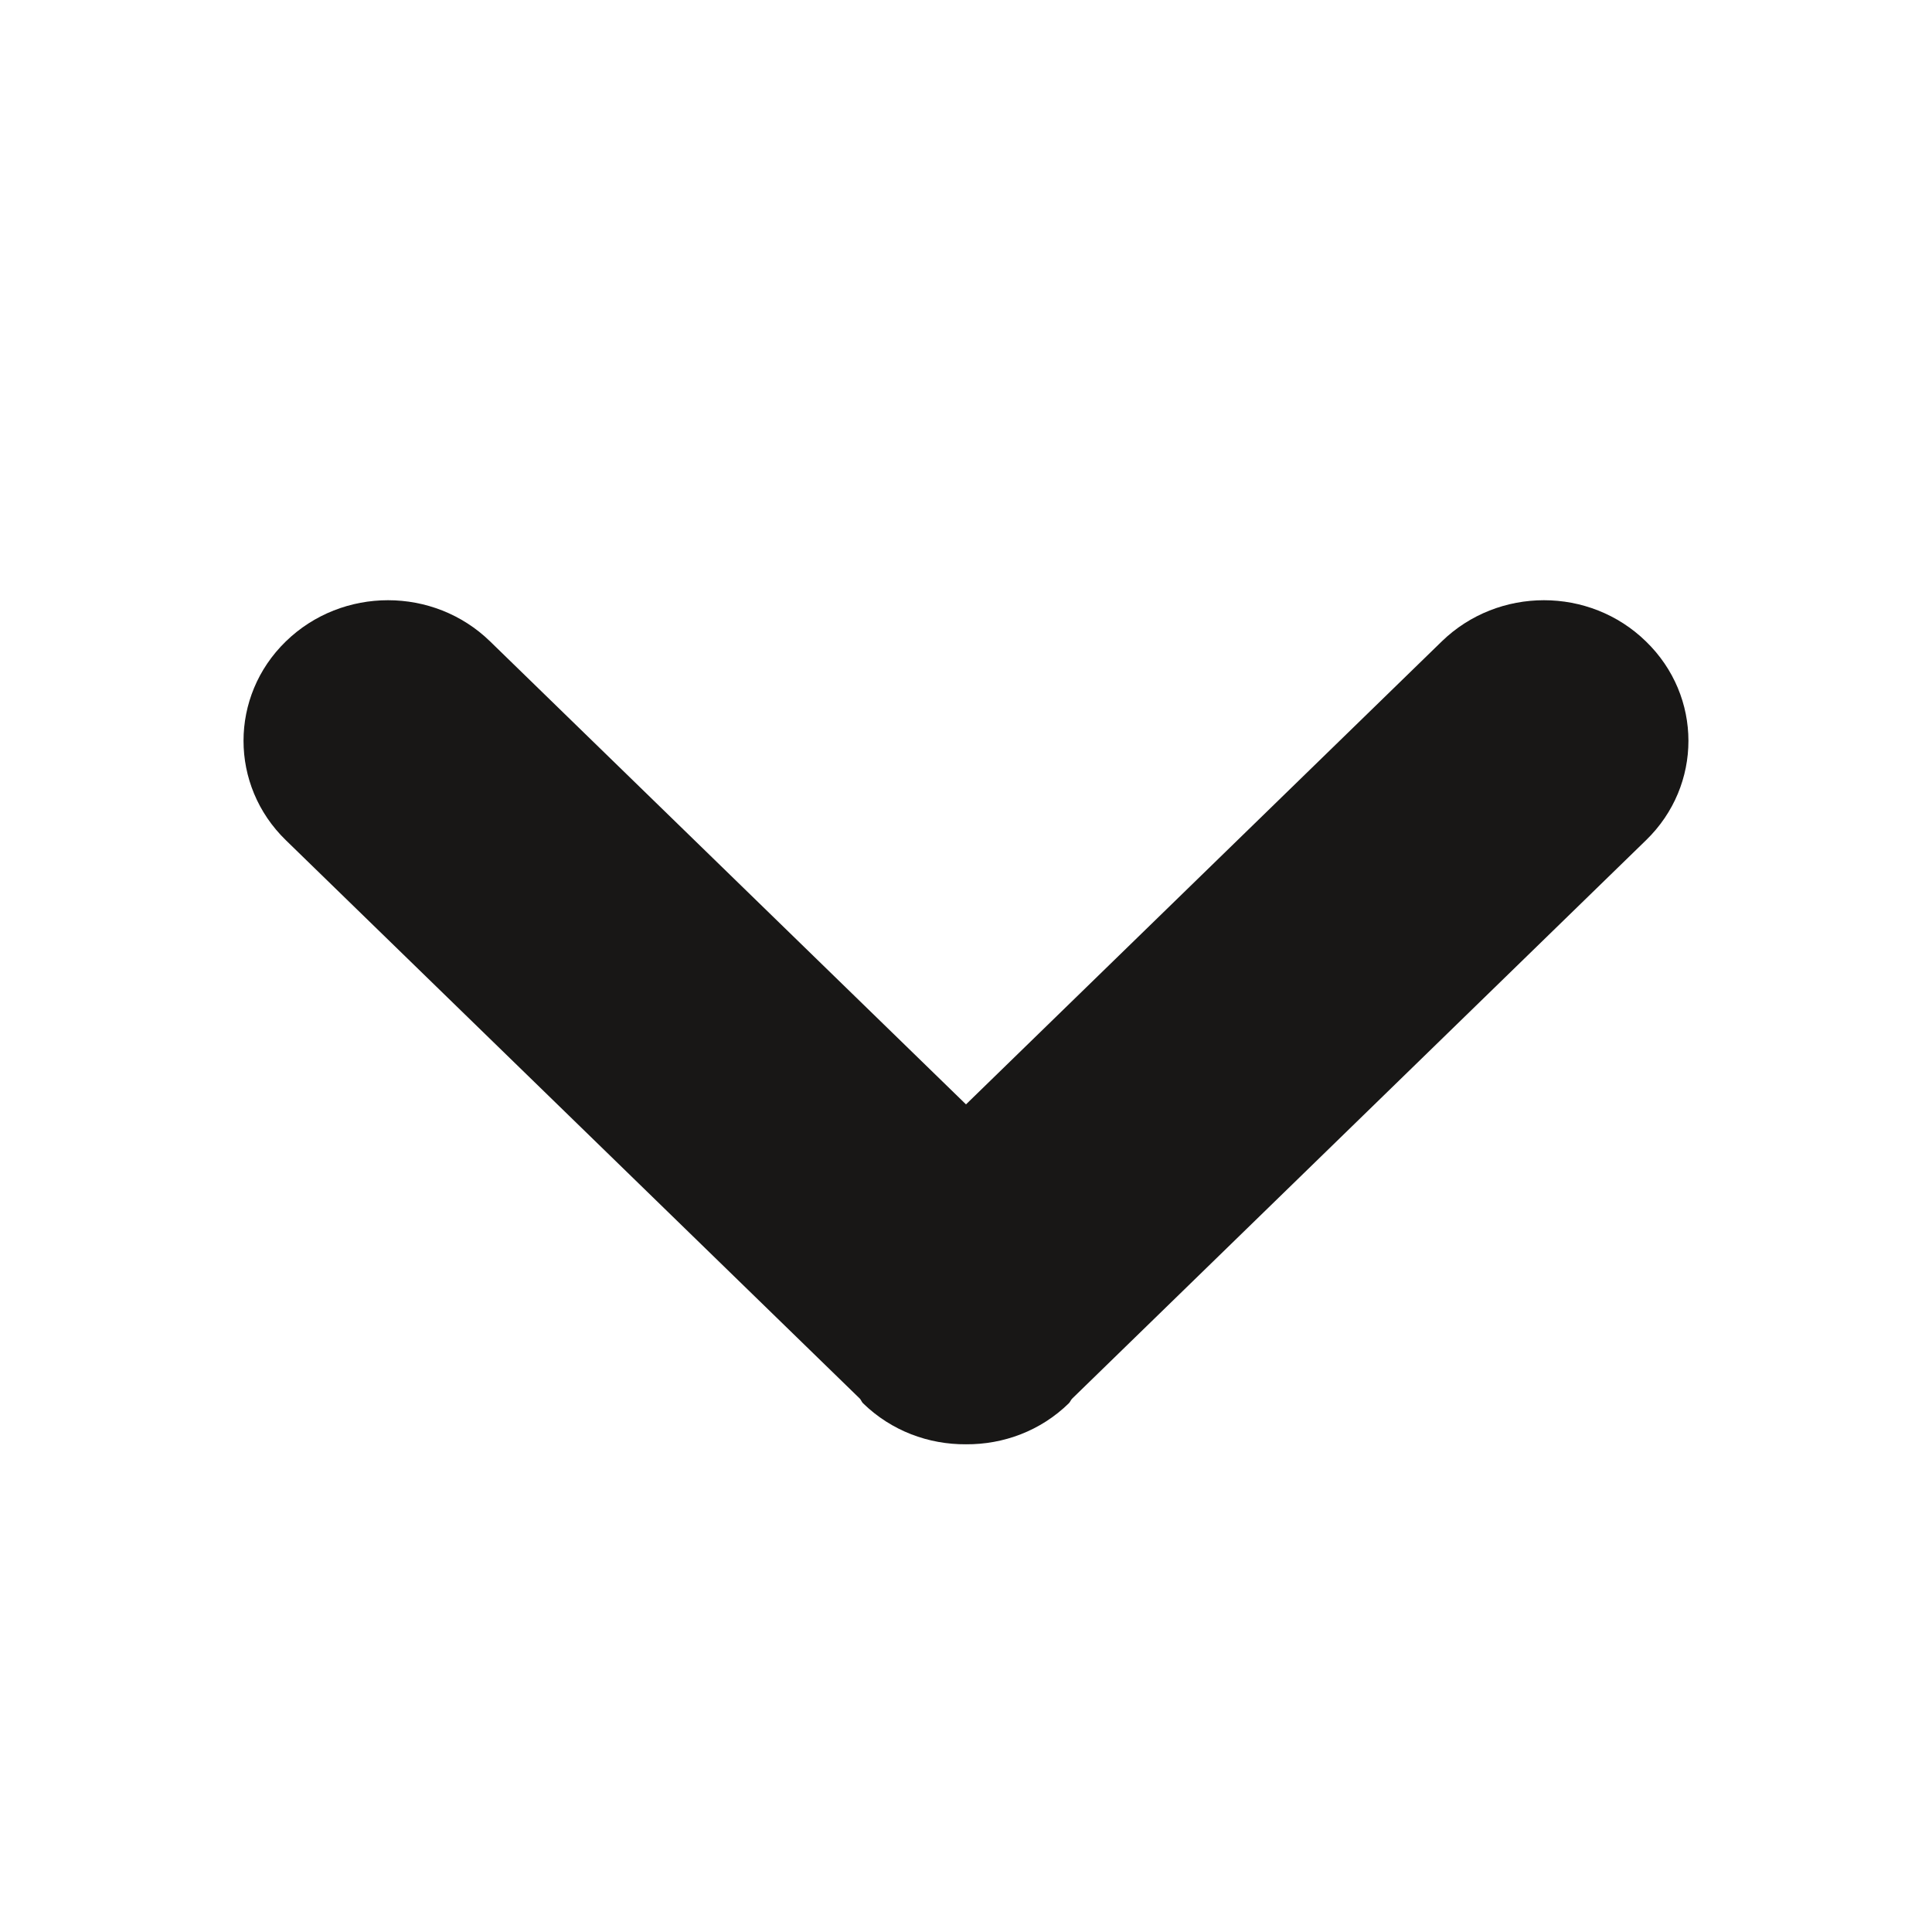
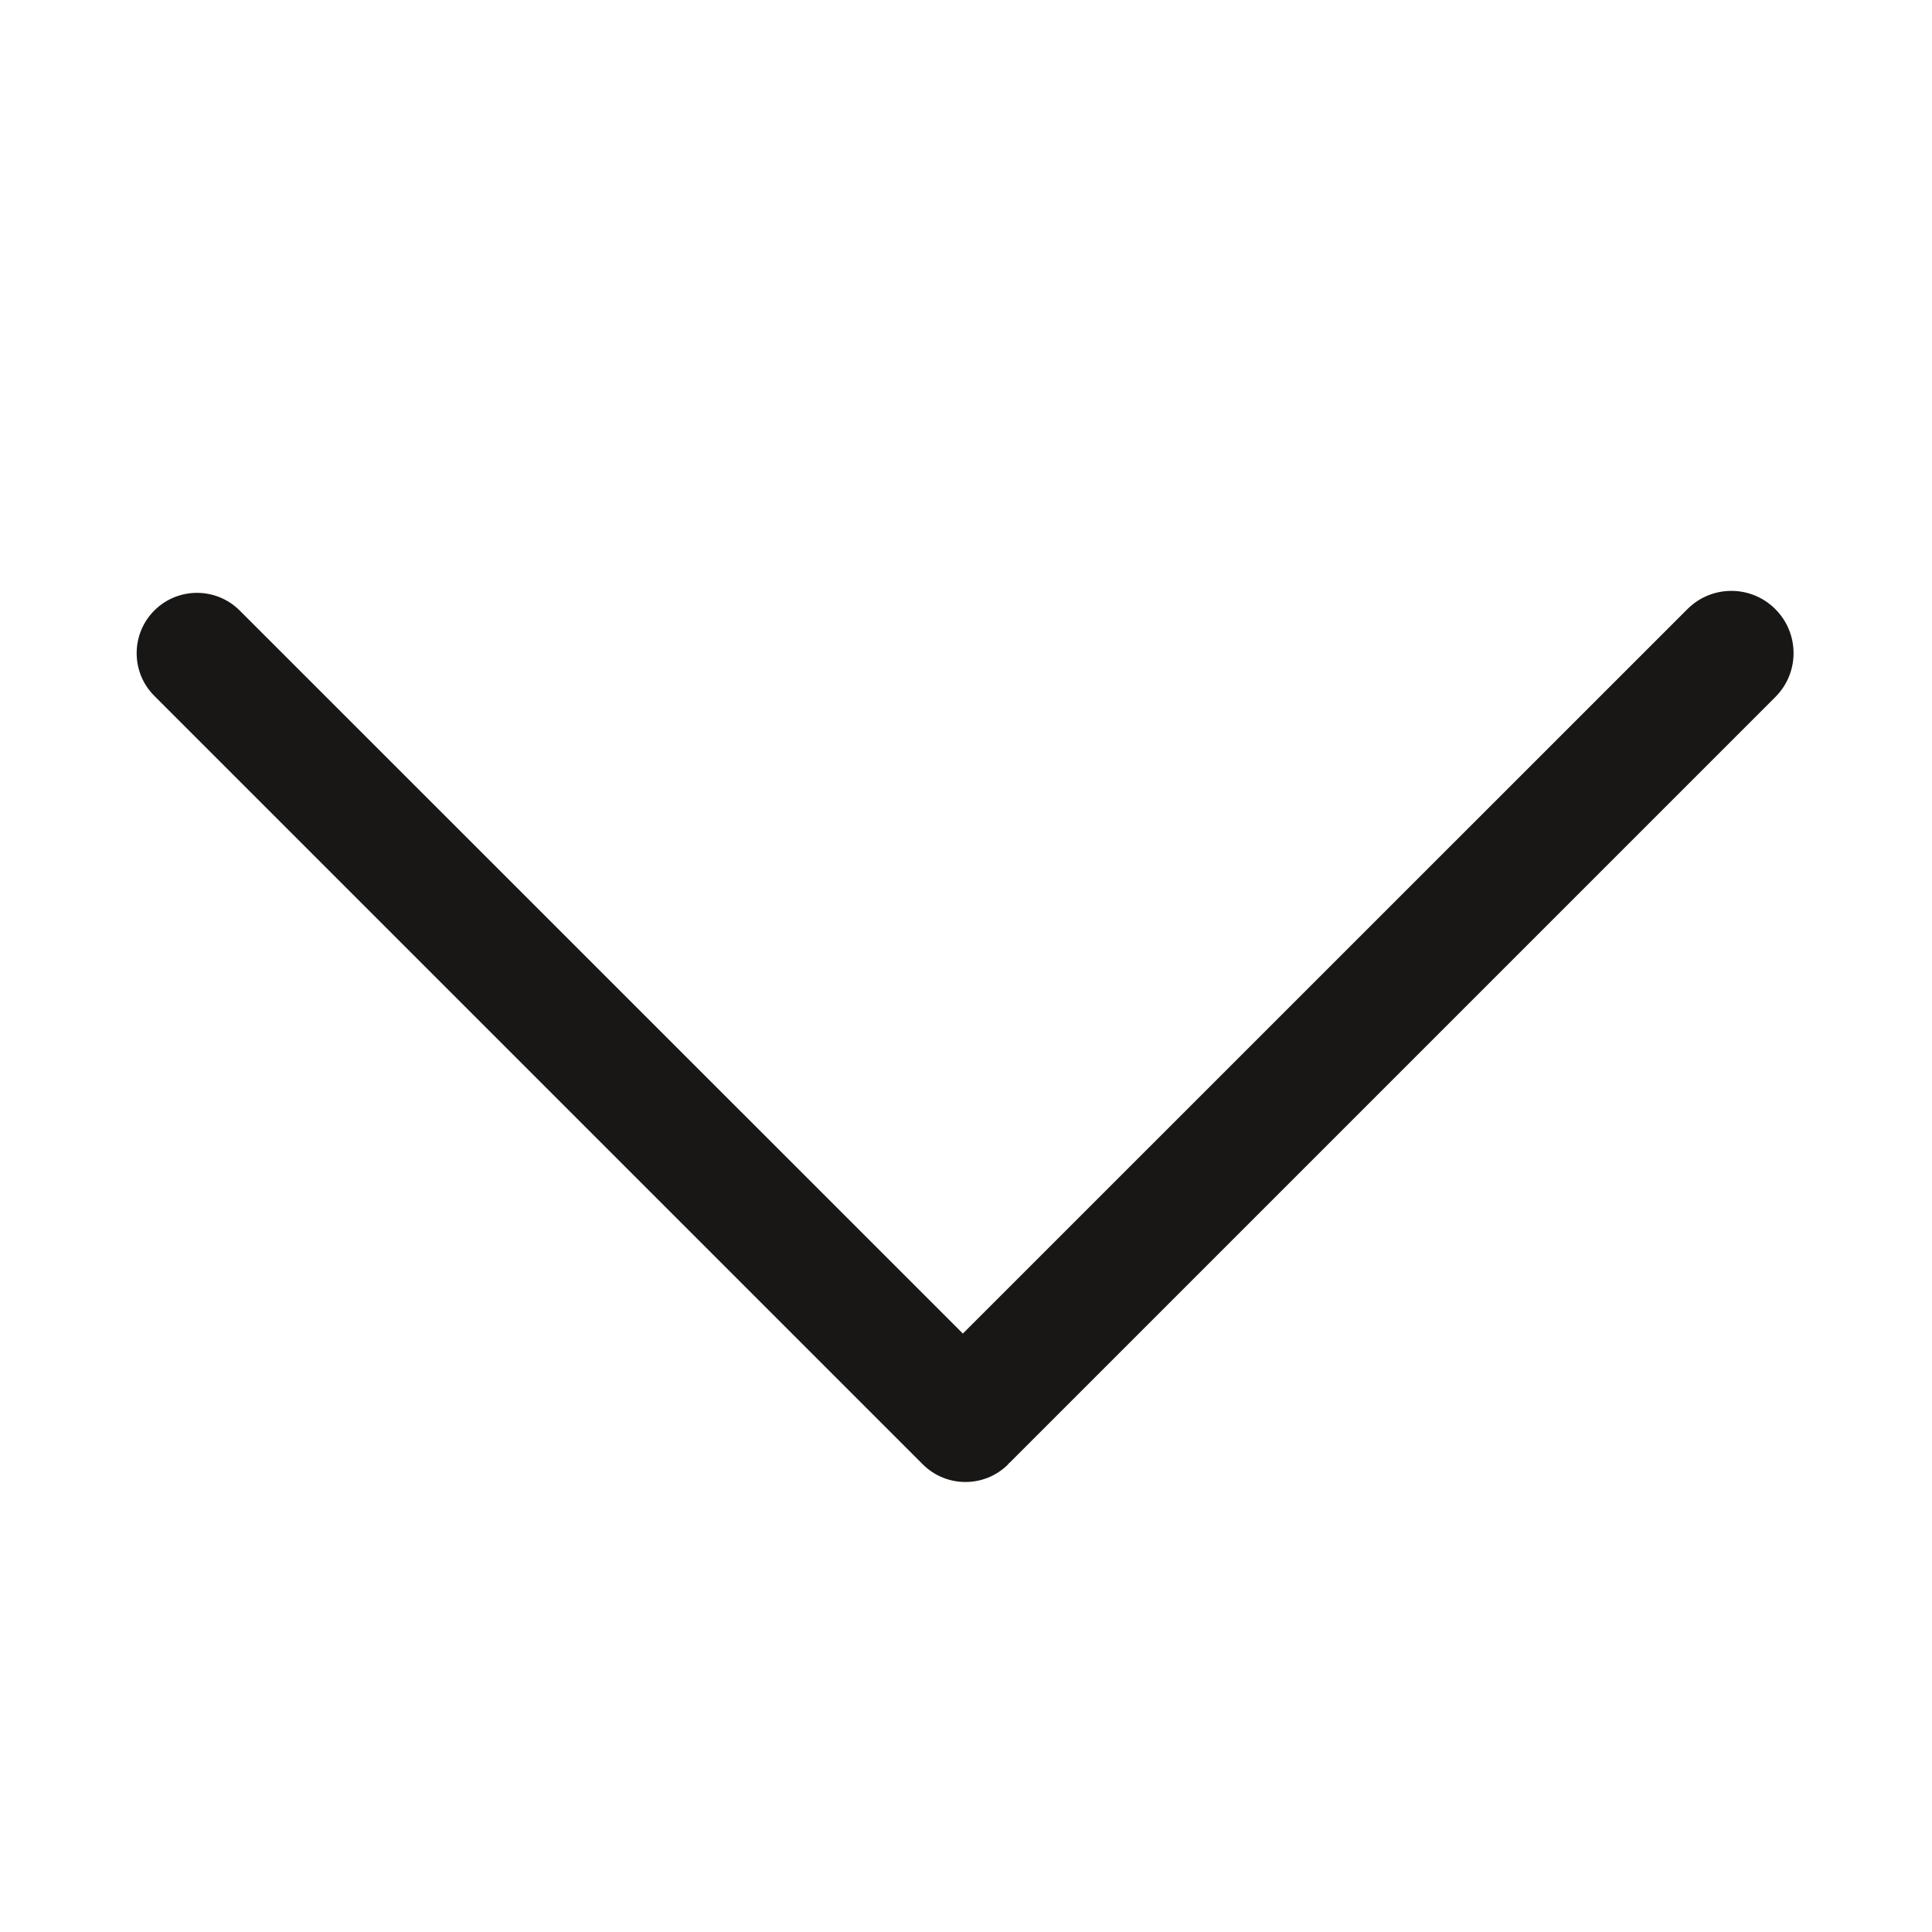
<svg xmlns="http://www.w3.org/2000/svg" version="1.1" id="Ebene_1" x="0px" y="0px" width="16px" height="16px" viewBox="0 0 16 16" enable-background="new 0 0 16 16" xml:space="preserve">
-   <path fill-rule="evenodd" clip-rule="evenodd" fill="#181716" d="M13.632,6.958l-4.754,4.626c-0.011,0.012-0.015,0.026-0.026,0.037  C8.617,11.851,8.309,11.963,8,11.961c-0.309,0.002-0.617-0.11-0.853-0.34c-0.011-0.011-0.015-0.025-0.025-0.037L2.367,6.958  C1.9,6.504,1.9,5.766,2.367,5.312c0.468-0.455,1.225-0.455,1.692,0L8,9.146l3.94-3.834c0.468-0.455,1.225-0.455,1.691,0  C14.1,5.766,14.1,6.504,13.632,6.958z" />
+   <path fill-rule="evenodd" clip-rule="evenodd" fill="#181716" d="M13.974,5.045l-6,5.999L1.985,5.056  c-0.195-0.195-0.512-0.195-0.707,0s-0.195,0.512,0,0.707l6.364,6.364c0.195,0.195,0.512,0.195,0.707,0  c0.002-0.002,0.002-0.005,0.004-0.007s0.005-0.002,0.007-0.005l6.342-6.342c0.202-0.201,0.202-0.527,0-0.729  C14.501,4.843,14.175,4.843,13.974,5.045z" />
</svg>
